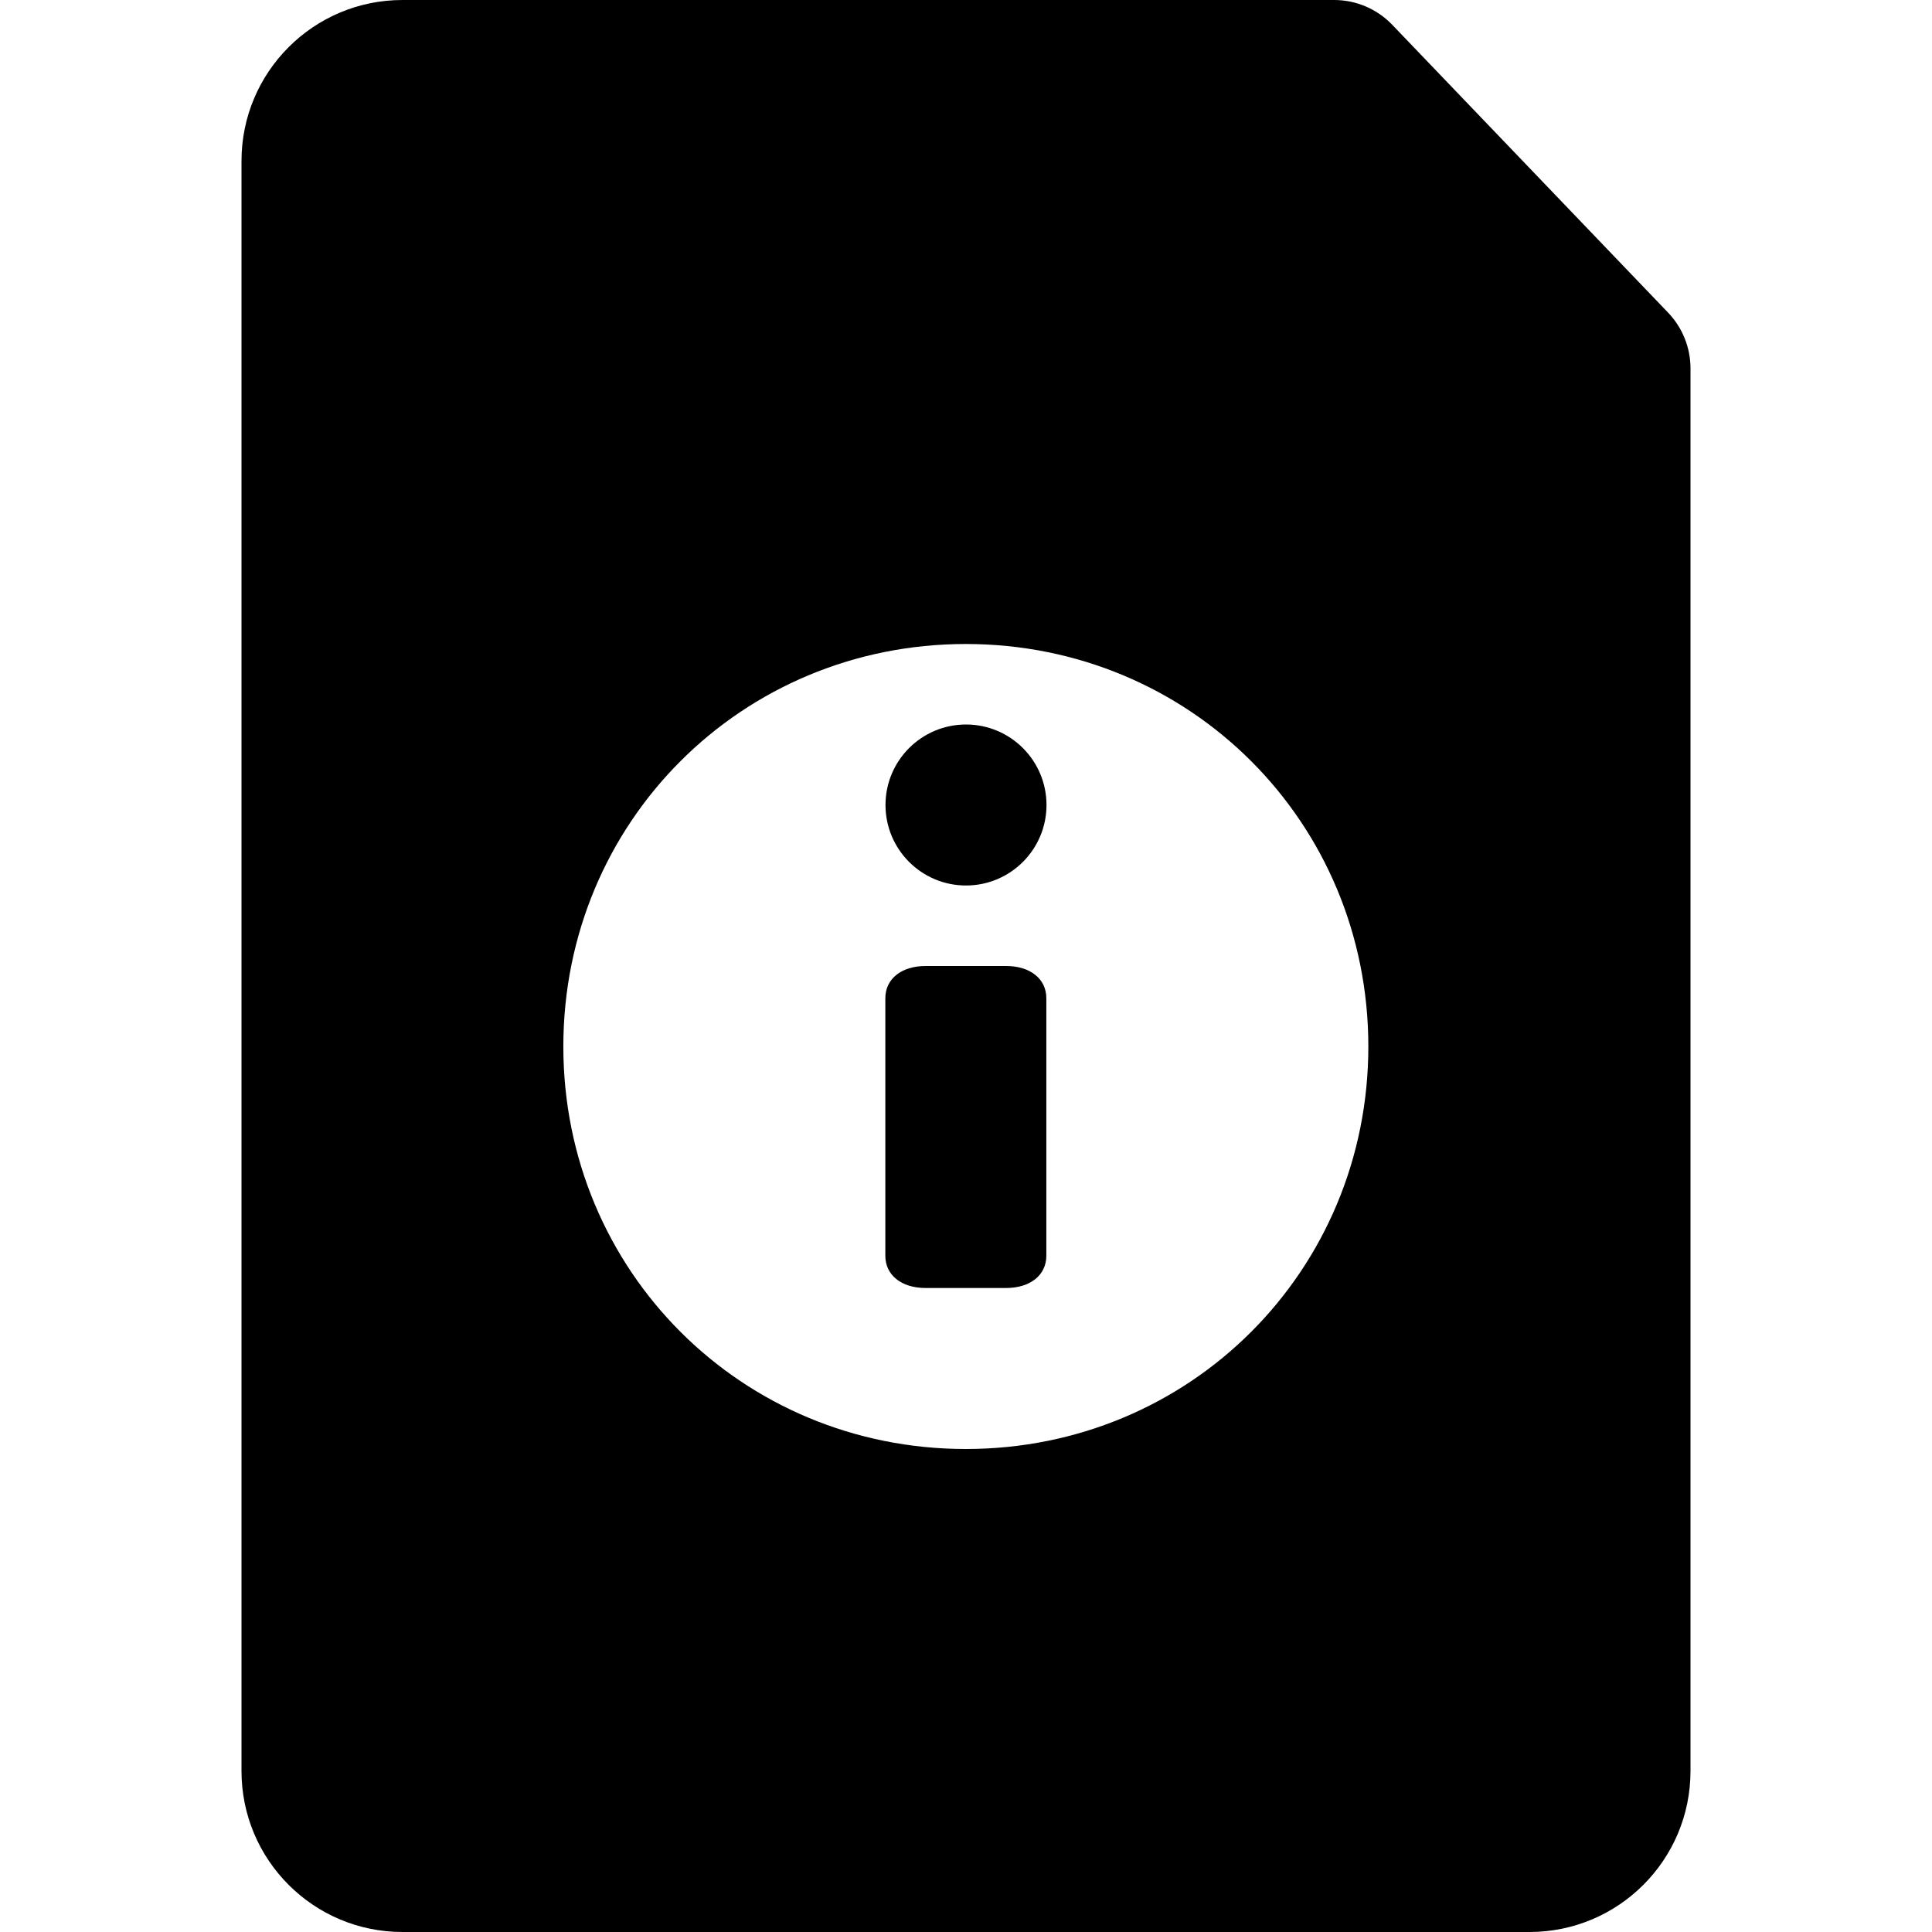
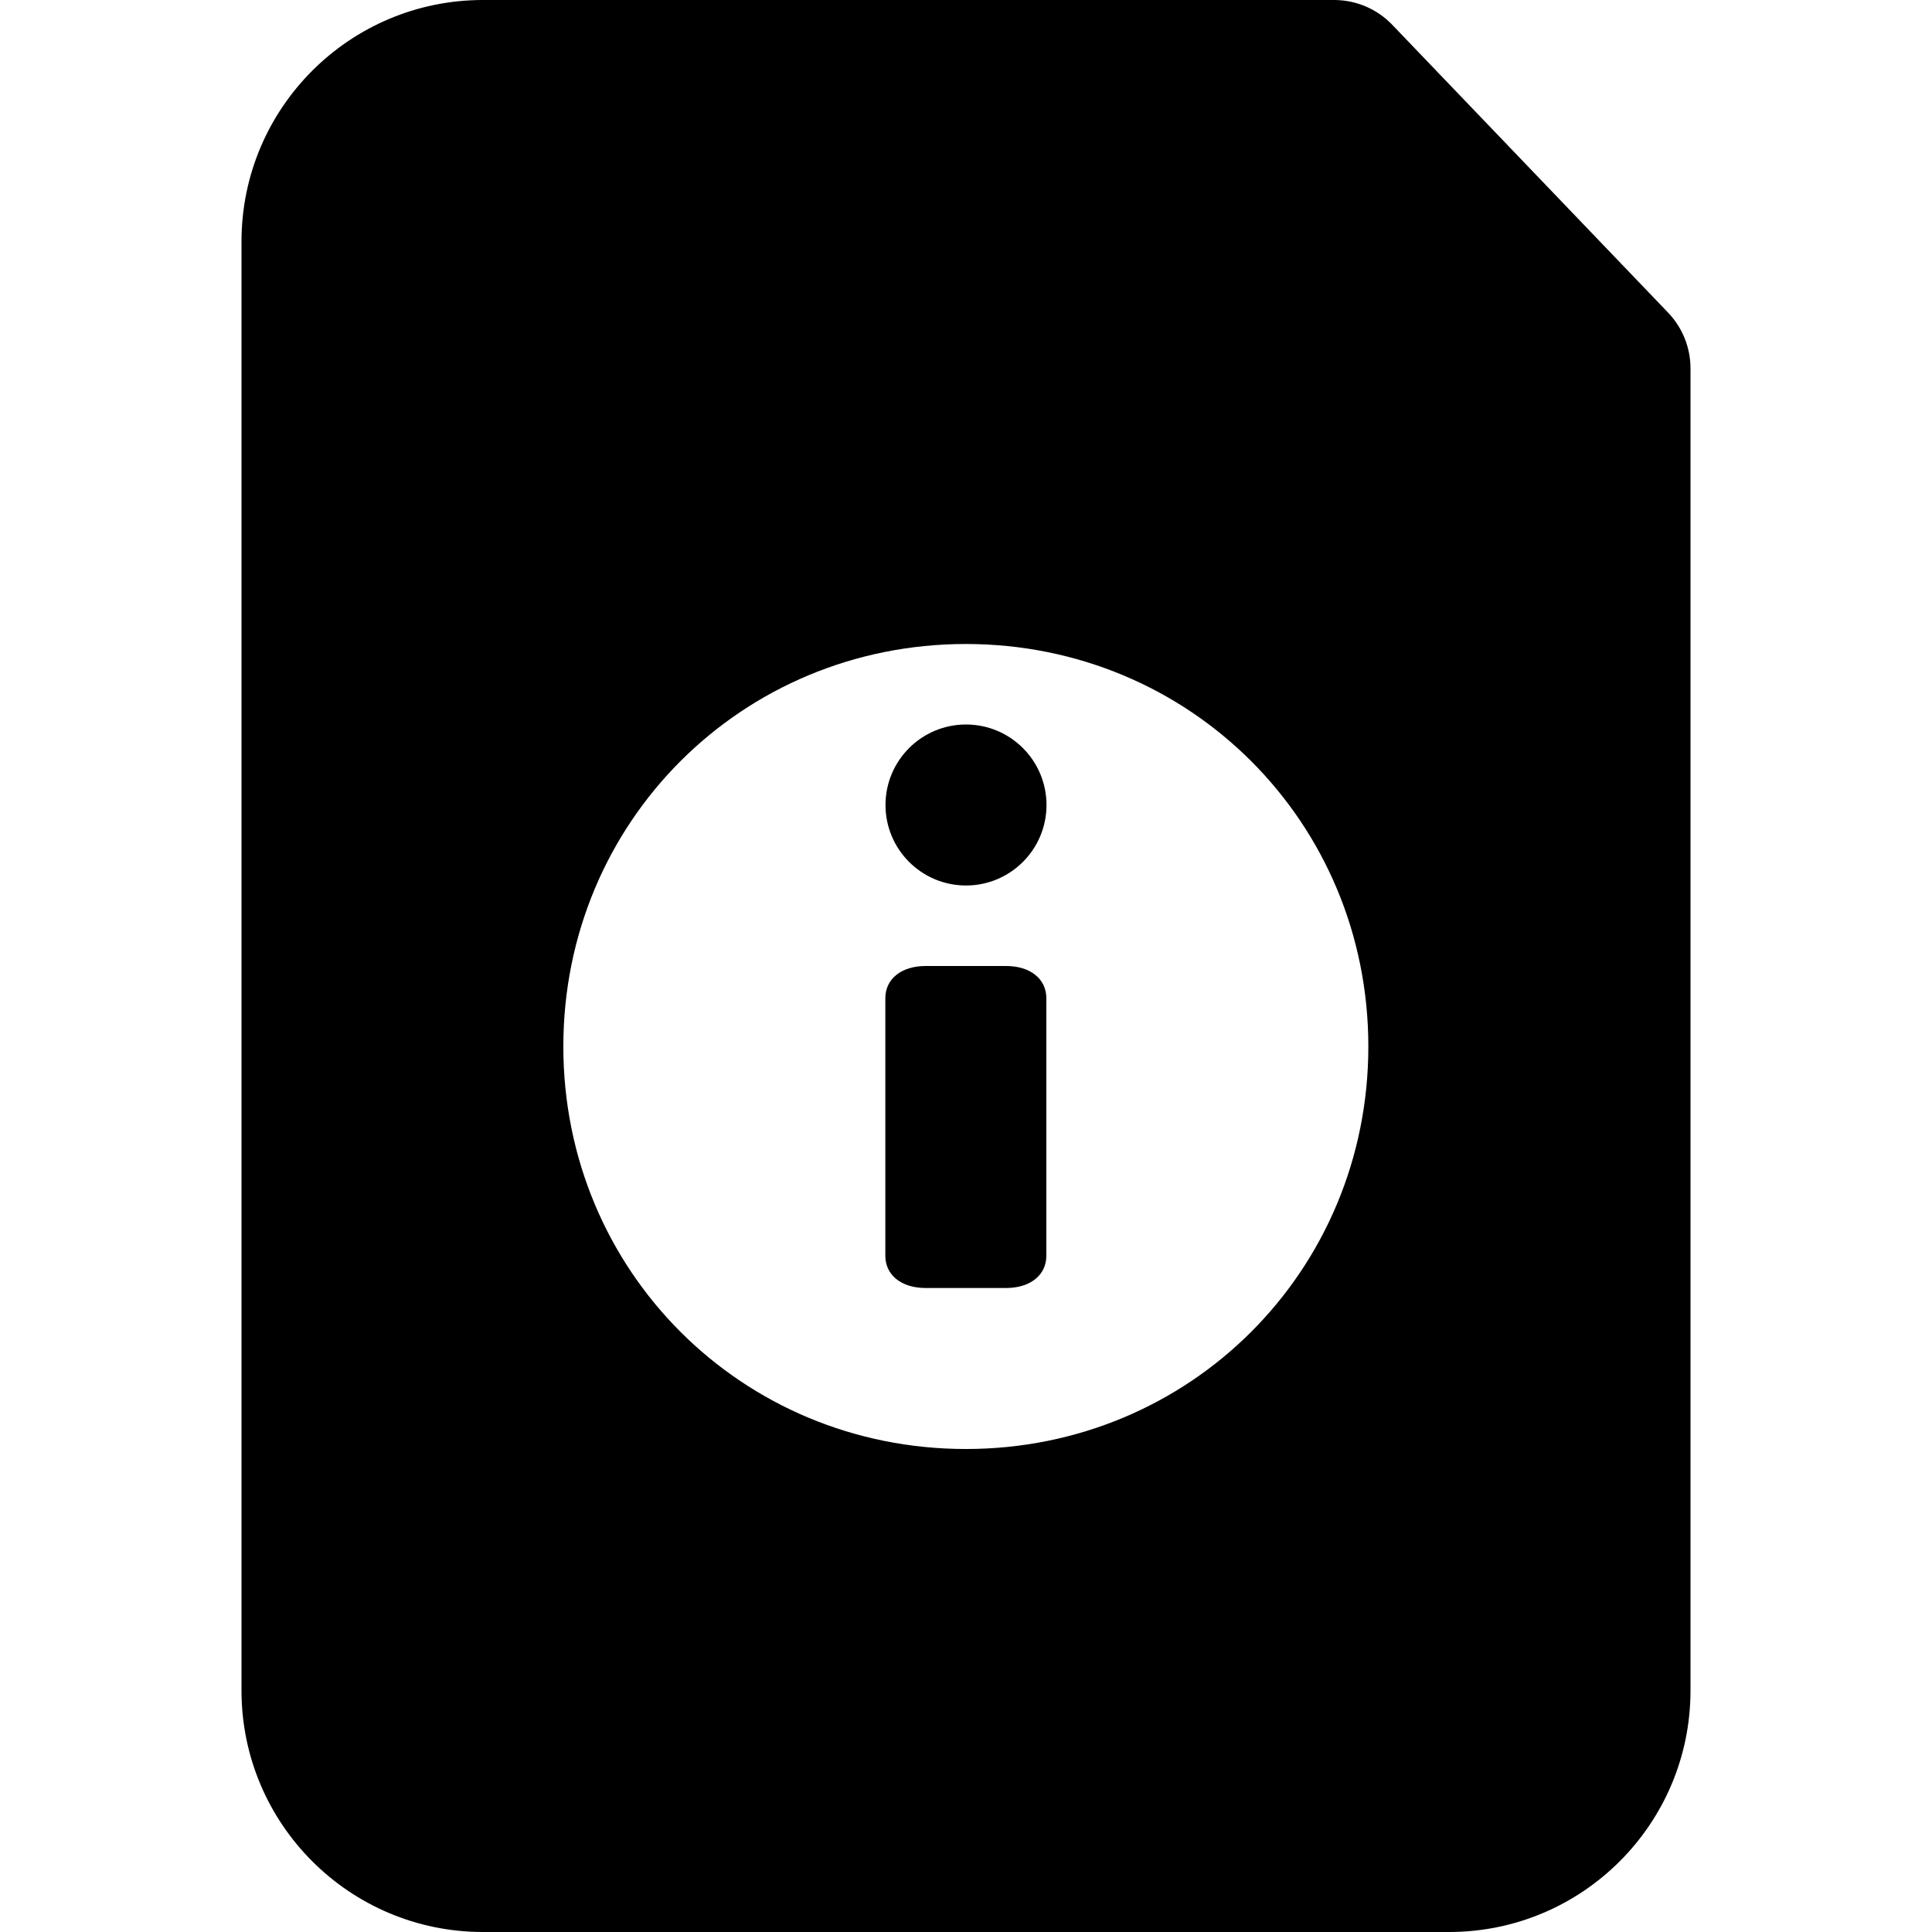
<svg xmlns="http://www.w3.org/2000/svg" width="24" height="24" viewBox="0 0 24 24" fill="none">
-   <path d="M16.573 0C16.846 0 17.106 0.111 17.295 0.308L20.722 3.884C20.9 4.07 21 4.318 21 4.576V22C21 23.105 20.105 24 19 24H5C3.895 24 3 23.105 3 22V2C3 0.895 3.895 0 5 0H16.573ZM11.998 8C9.212 8 6.998 10.214 6.998 13C6.998 15.786 9.212 18 11.998 18C14.784 18 16.998 15.786 16.998 13C16.998 10.214 14.784 8 11.998 8ZM12.498 12C12.798 12 12.998 12.16 12.998 12.4V15.6C12.998 15.84 12.798 16 12.498 16H11.498C11.198 16 10.998 15.84 10.998 15.6V12.4C10.998 12.16 11.198 12 11.498 12H12.498ZM12 9C12.552 9 13 9.448 13 10C13 10.552 12.552 11 12 11C11.448 11 11 10.552 11 10C11 9.448 11.448 9 12 9Z" fill="black" />
+   <path d="M16.573 0C16.846 0 17.106 0.111 17.295 0.308L20.722 3.884C20.9 4.07 21 4.318 21 4.576V21C21 22.657 19.657 24 18 24H6C4.343 24 3 22.657 3 21V3C3 1.343 4.343 1.61067e-08 6 0H16.573ZM11.998 8C9.212 8 6.998 10.214 6.998 13C6.998 15.786 9.212 18 11.998 18C14.784 18 16.998 15.786 16.998 13C16.998 10.214 14.784 8 11.998 8ZM12.498 12C12.798 12 12.998 12.16 12.998 12.4V15.6C12.998 15.84 12.798 16 12.498 16H11.498C11.198 16 10.998 15.84 10.998 15.6V12.4C10.998 12.16 11.198 12 11.498 12H12.498ZM12 9C12.552 9 13 9.448 13 10C13 10.552 12.552 11 12 11C11.448 11 11 10.552 11 10C11 9.448 11.448 9 12 9Z" fill="black" />
</svg>
